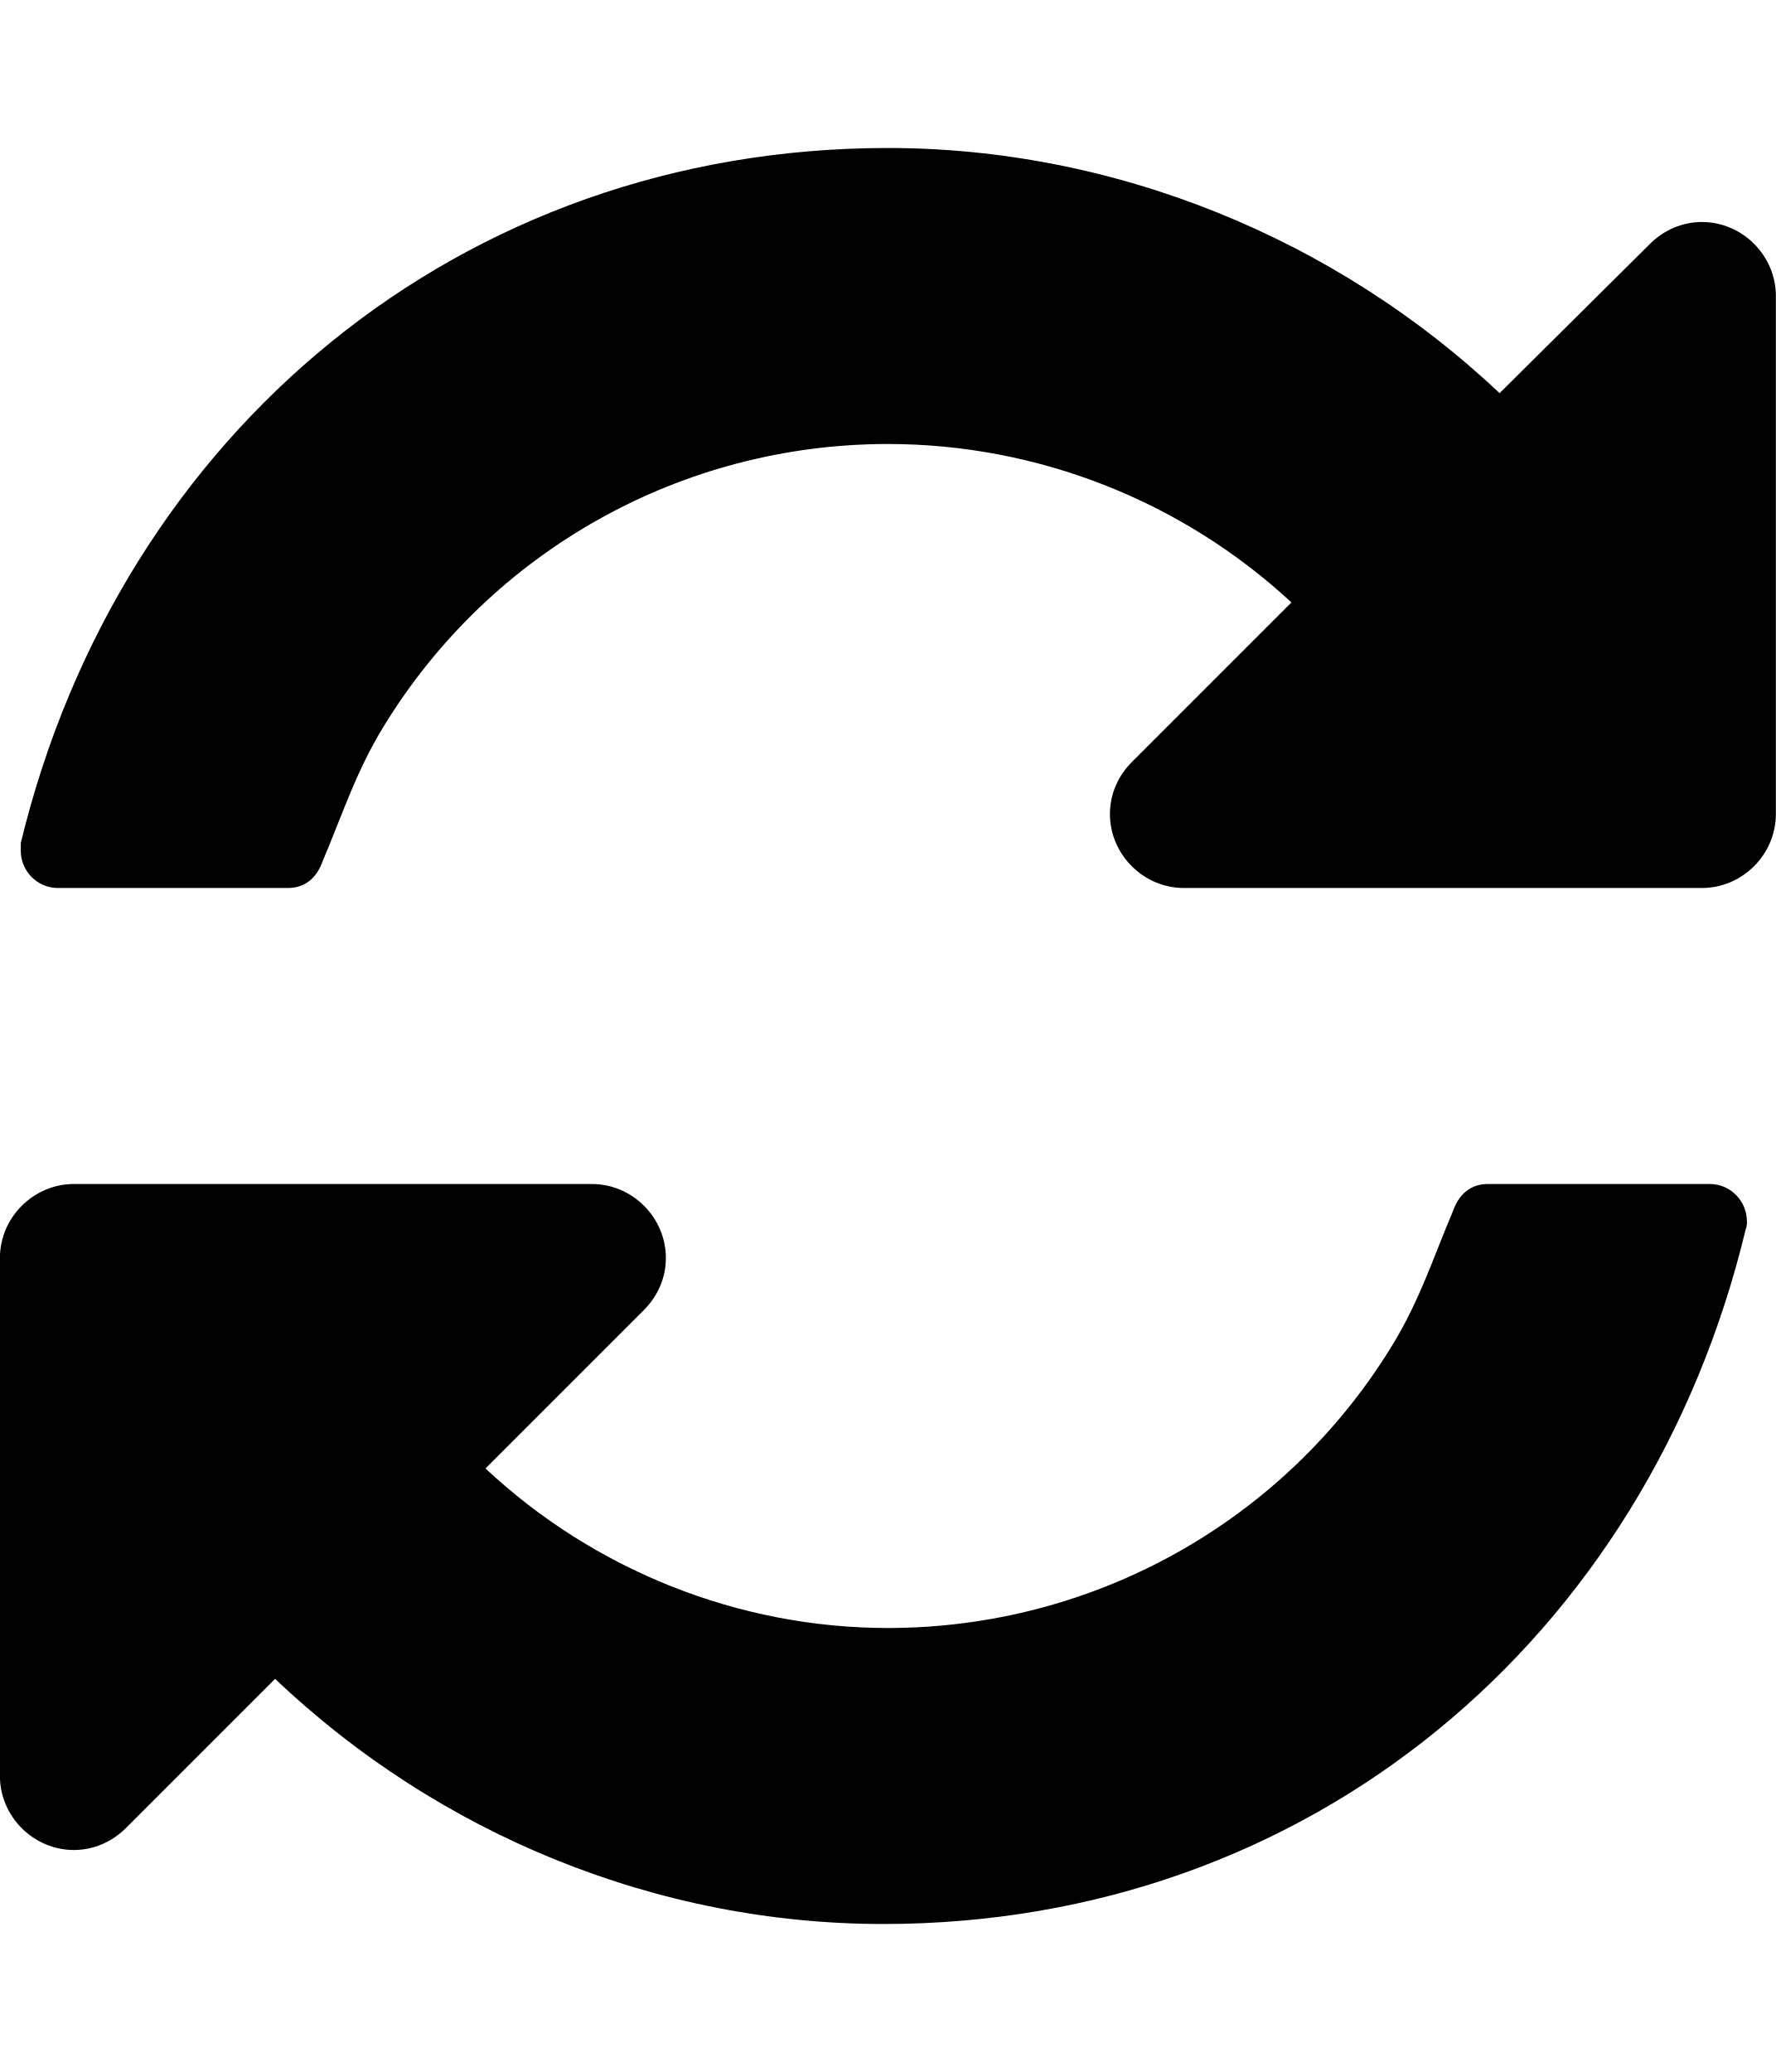
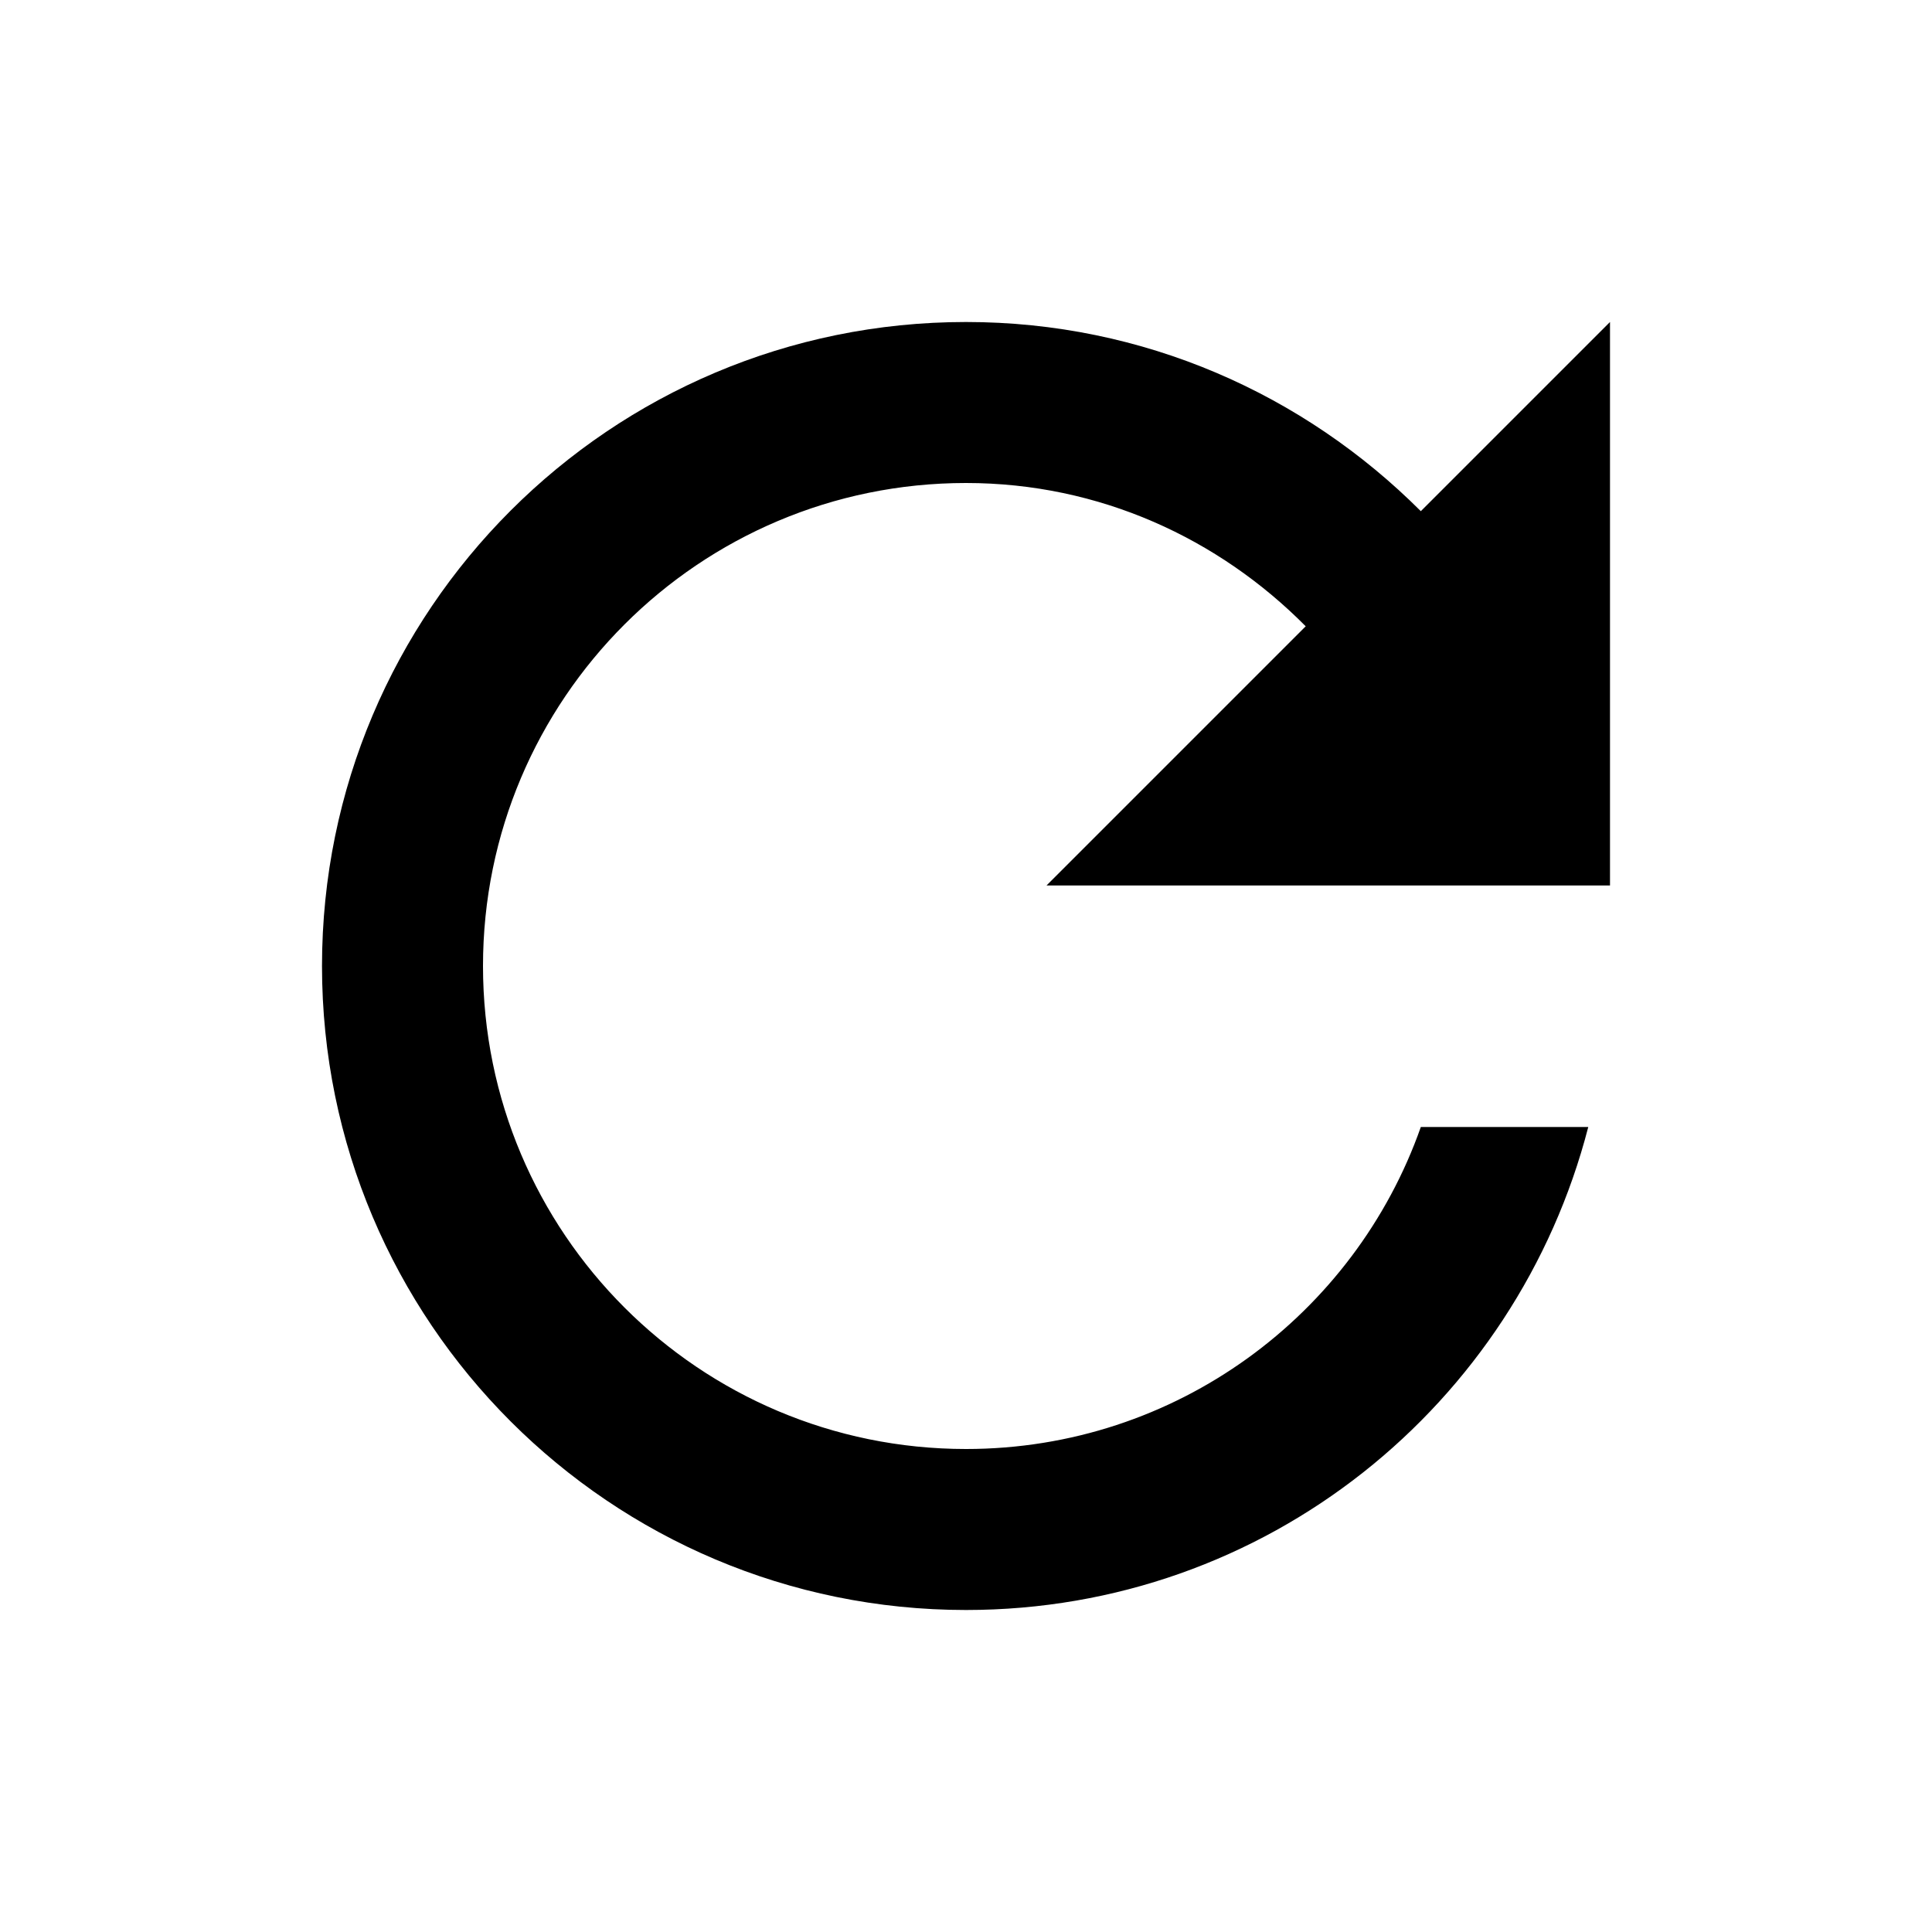
- <svg xmlns="http://www.w3.org/2000/svg" version="1.1" width="24" height="28" viewBox="0 0 24 28">
-   <path d="M23.609 16.5c0 0.031 0 0.078-0.016 0.109-1.328 5.531-5.891 9.391-11.656 9.391-3.047 0-6-1.203-8.219-3.313l-2.016 2.016c-0.187 0.187-0.438 0.297-0.703 0.297-0.547 0-1-0.453-1-1v-7c0-0.547 0.453-1 1-1h7c0.547 0 1 0.453 1 1 0 0.266-0.109 0.516-0.297 0.703l-2.141 2.141c1.469 1.375 3.422 2.156 5.437 2.156 2.781 0 5.359-1.437 6.813-3.813 0.375-0.609 0.562-1.203 0.828-1.828 0.078-0.219 0.234-0.359 0.469-0.359h3c0.281 0 0.5 0.234 0.5 0.5zM24 4v7c0 0.547-0.453 1-1 1h-7c-0.547 0-1-0.453-1-1 0-0.266 0.109-0.516 0.297-0.703l2.156-2.156c-1.484-1.375-3.437-2.141-5.453-2.141-2.781 0-5.359 1.437-6.813 3.813-0.375 0.609-0.562 1.203-0.828 1.828-0.078 0.219-0.234 0.359-0.469 0.359h-3.109c-0.281 0-0.5-0.234-0.5-0.5v-0.109c1.344-5.547 5.953-9.391 11.719-9.391 3.063 0 6.047 1.219 8.266 3.313l2.031-2.016c0.187-0.187 0.438-0.297 0.703-0.297 0.547 0 1 0.453 1 1z" />
+ <svg xmlns="http://www.w3.org/2000/svg" viewBox="0 0 24 24">
+   <path d="M17.65,6.35C16.2,4.9 14.21,4 12,4A8,8 0 0,0 4,12A8,8 0 0,0 12,20C15.73,20 18.84,17.45 19.73,14H17.65C16.83,16.33 14.61,18 12,18A6,6 0 0,1 6,12A6,6 0 0,1 12,6C13.66,6 15.14,6.69 16.22,7.78L13,11H20V4L17.65,6.35Z" />
</svg>
